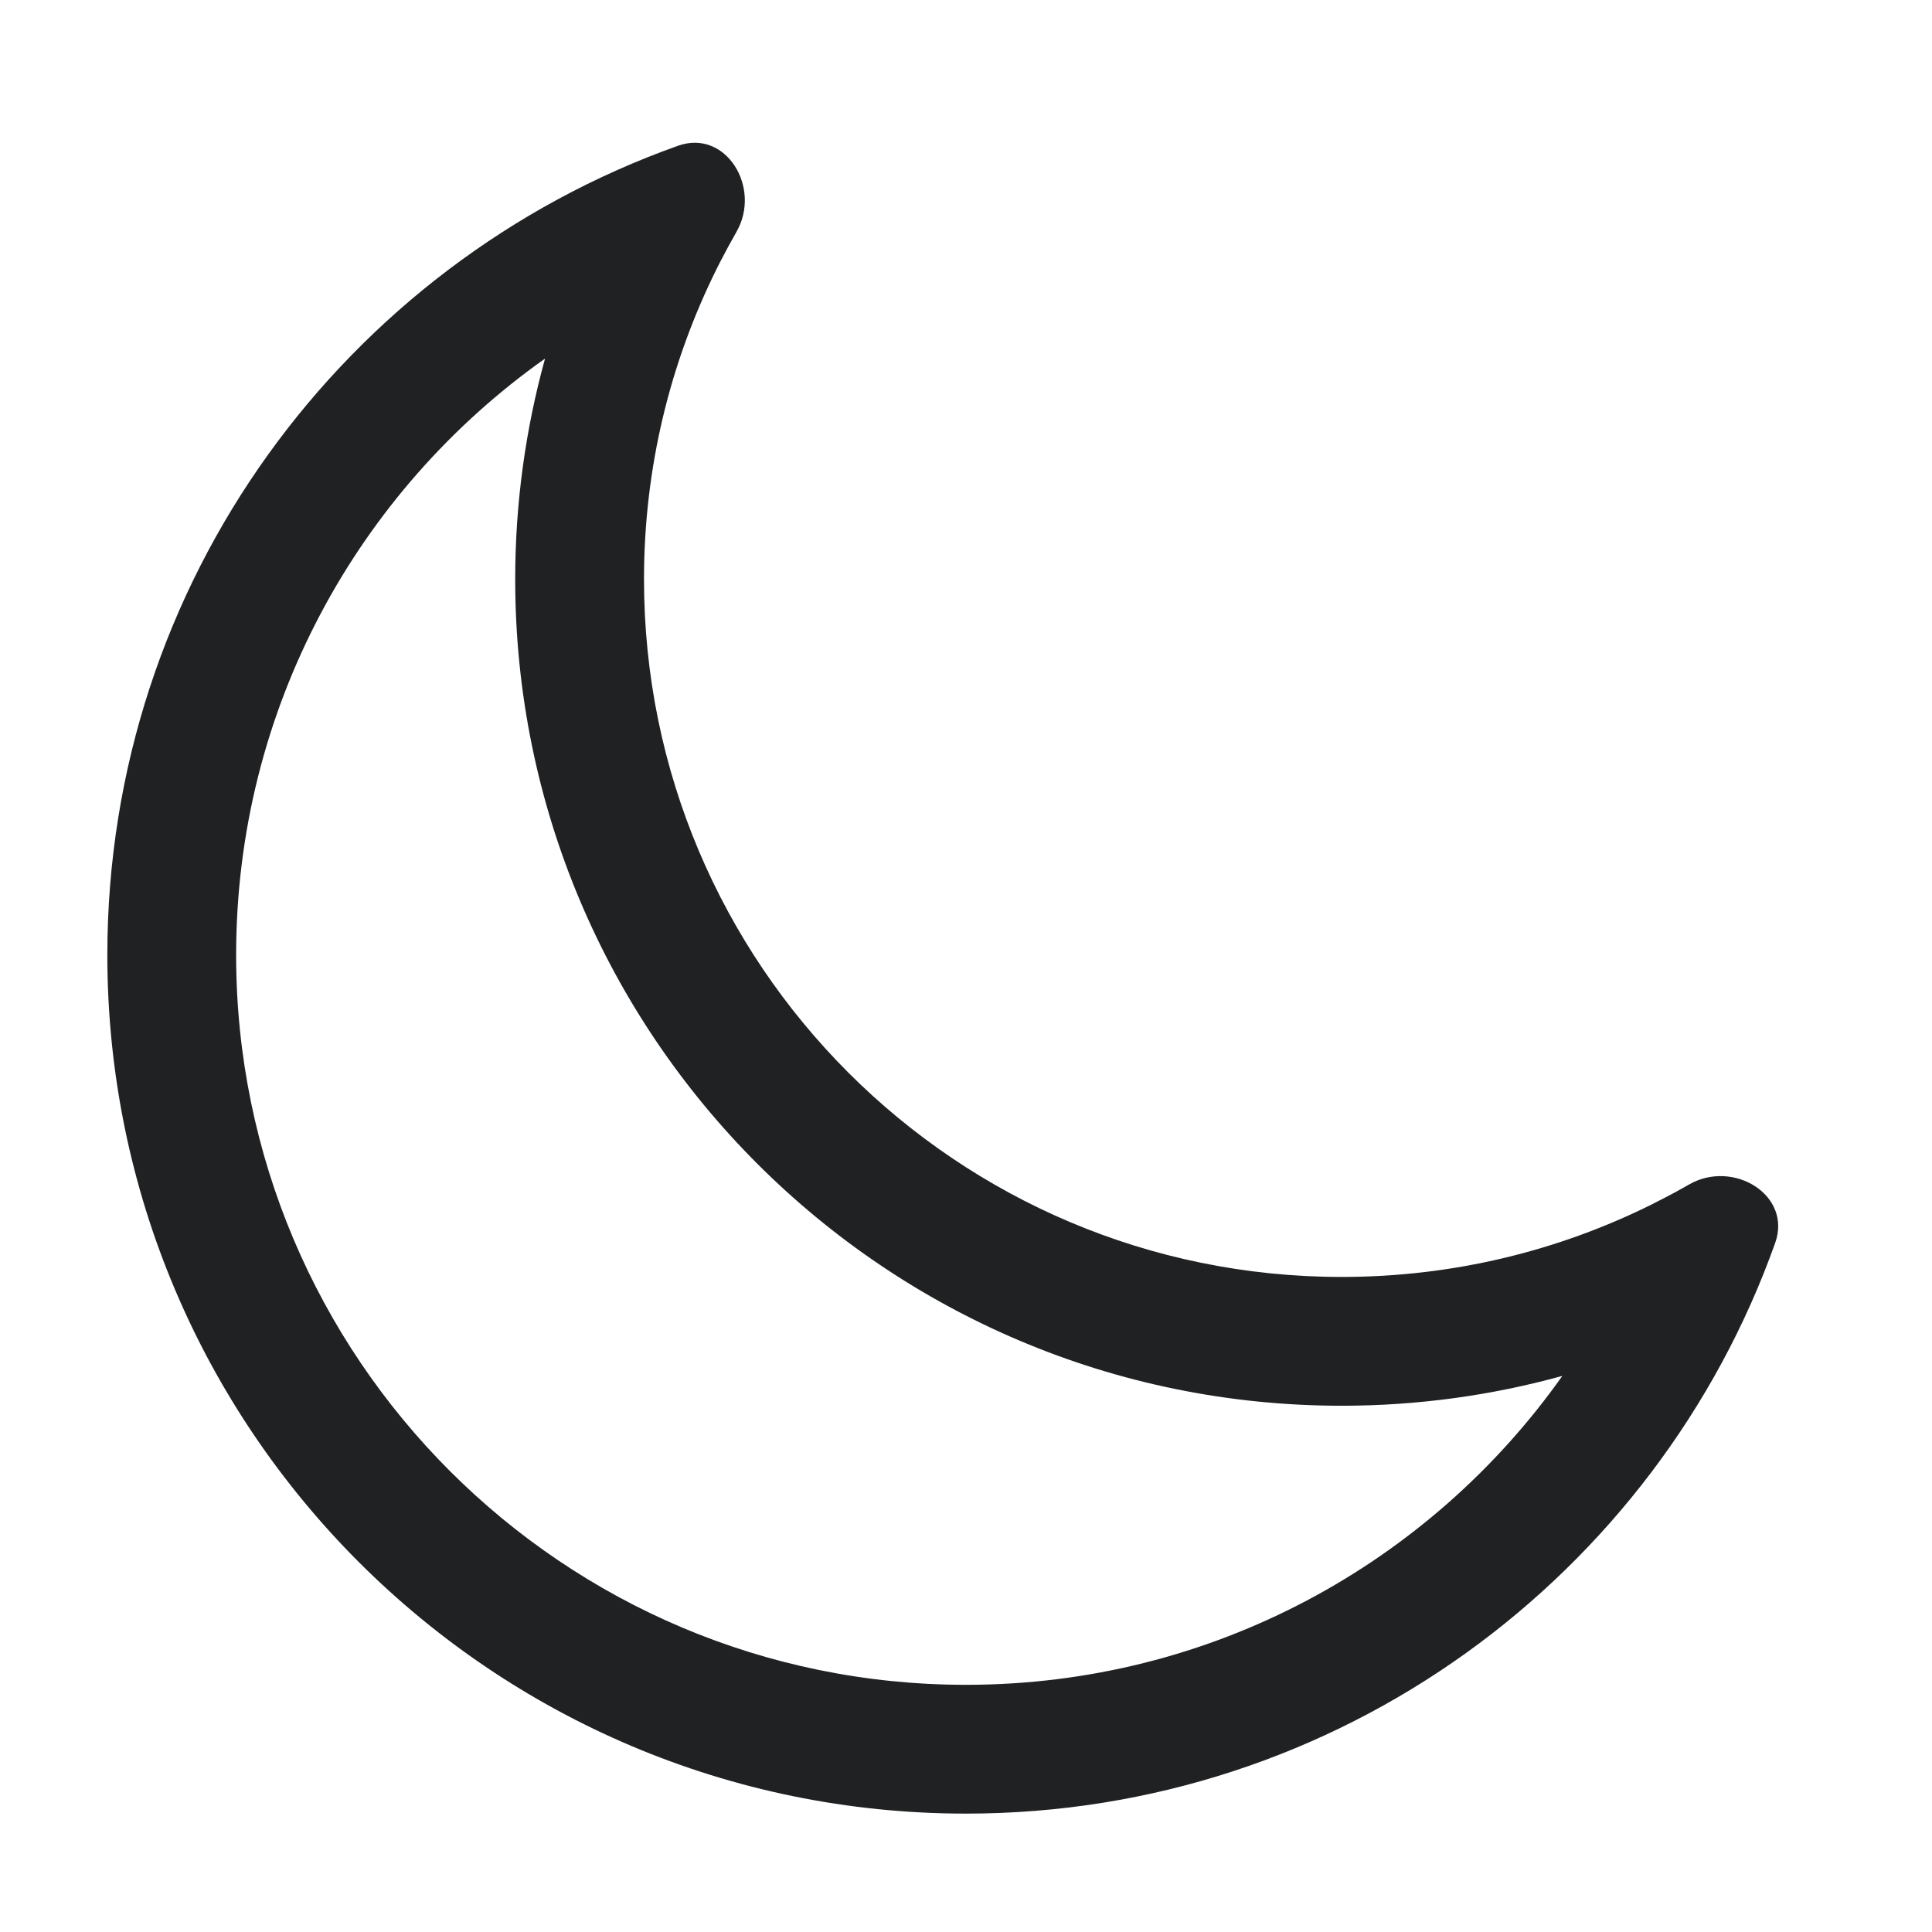
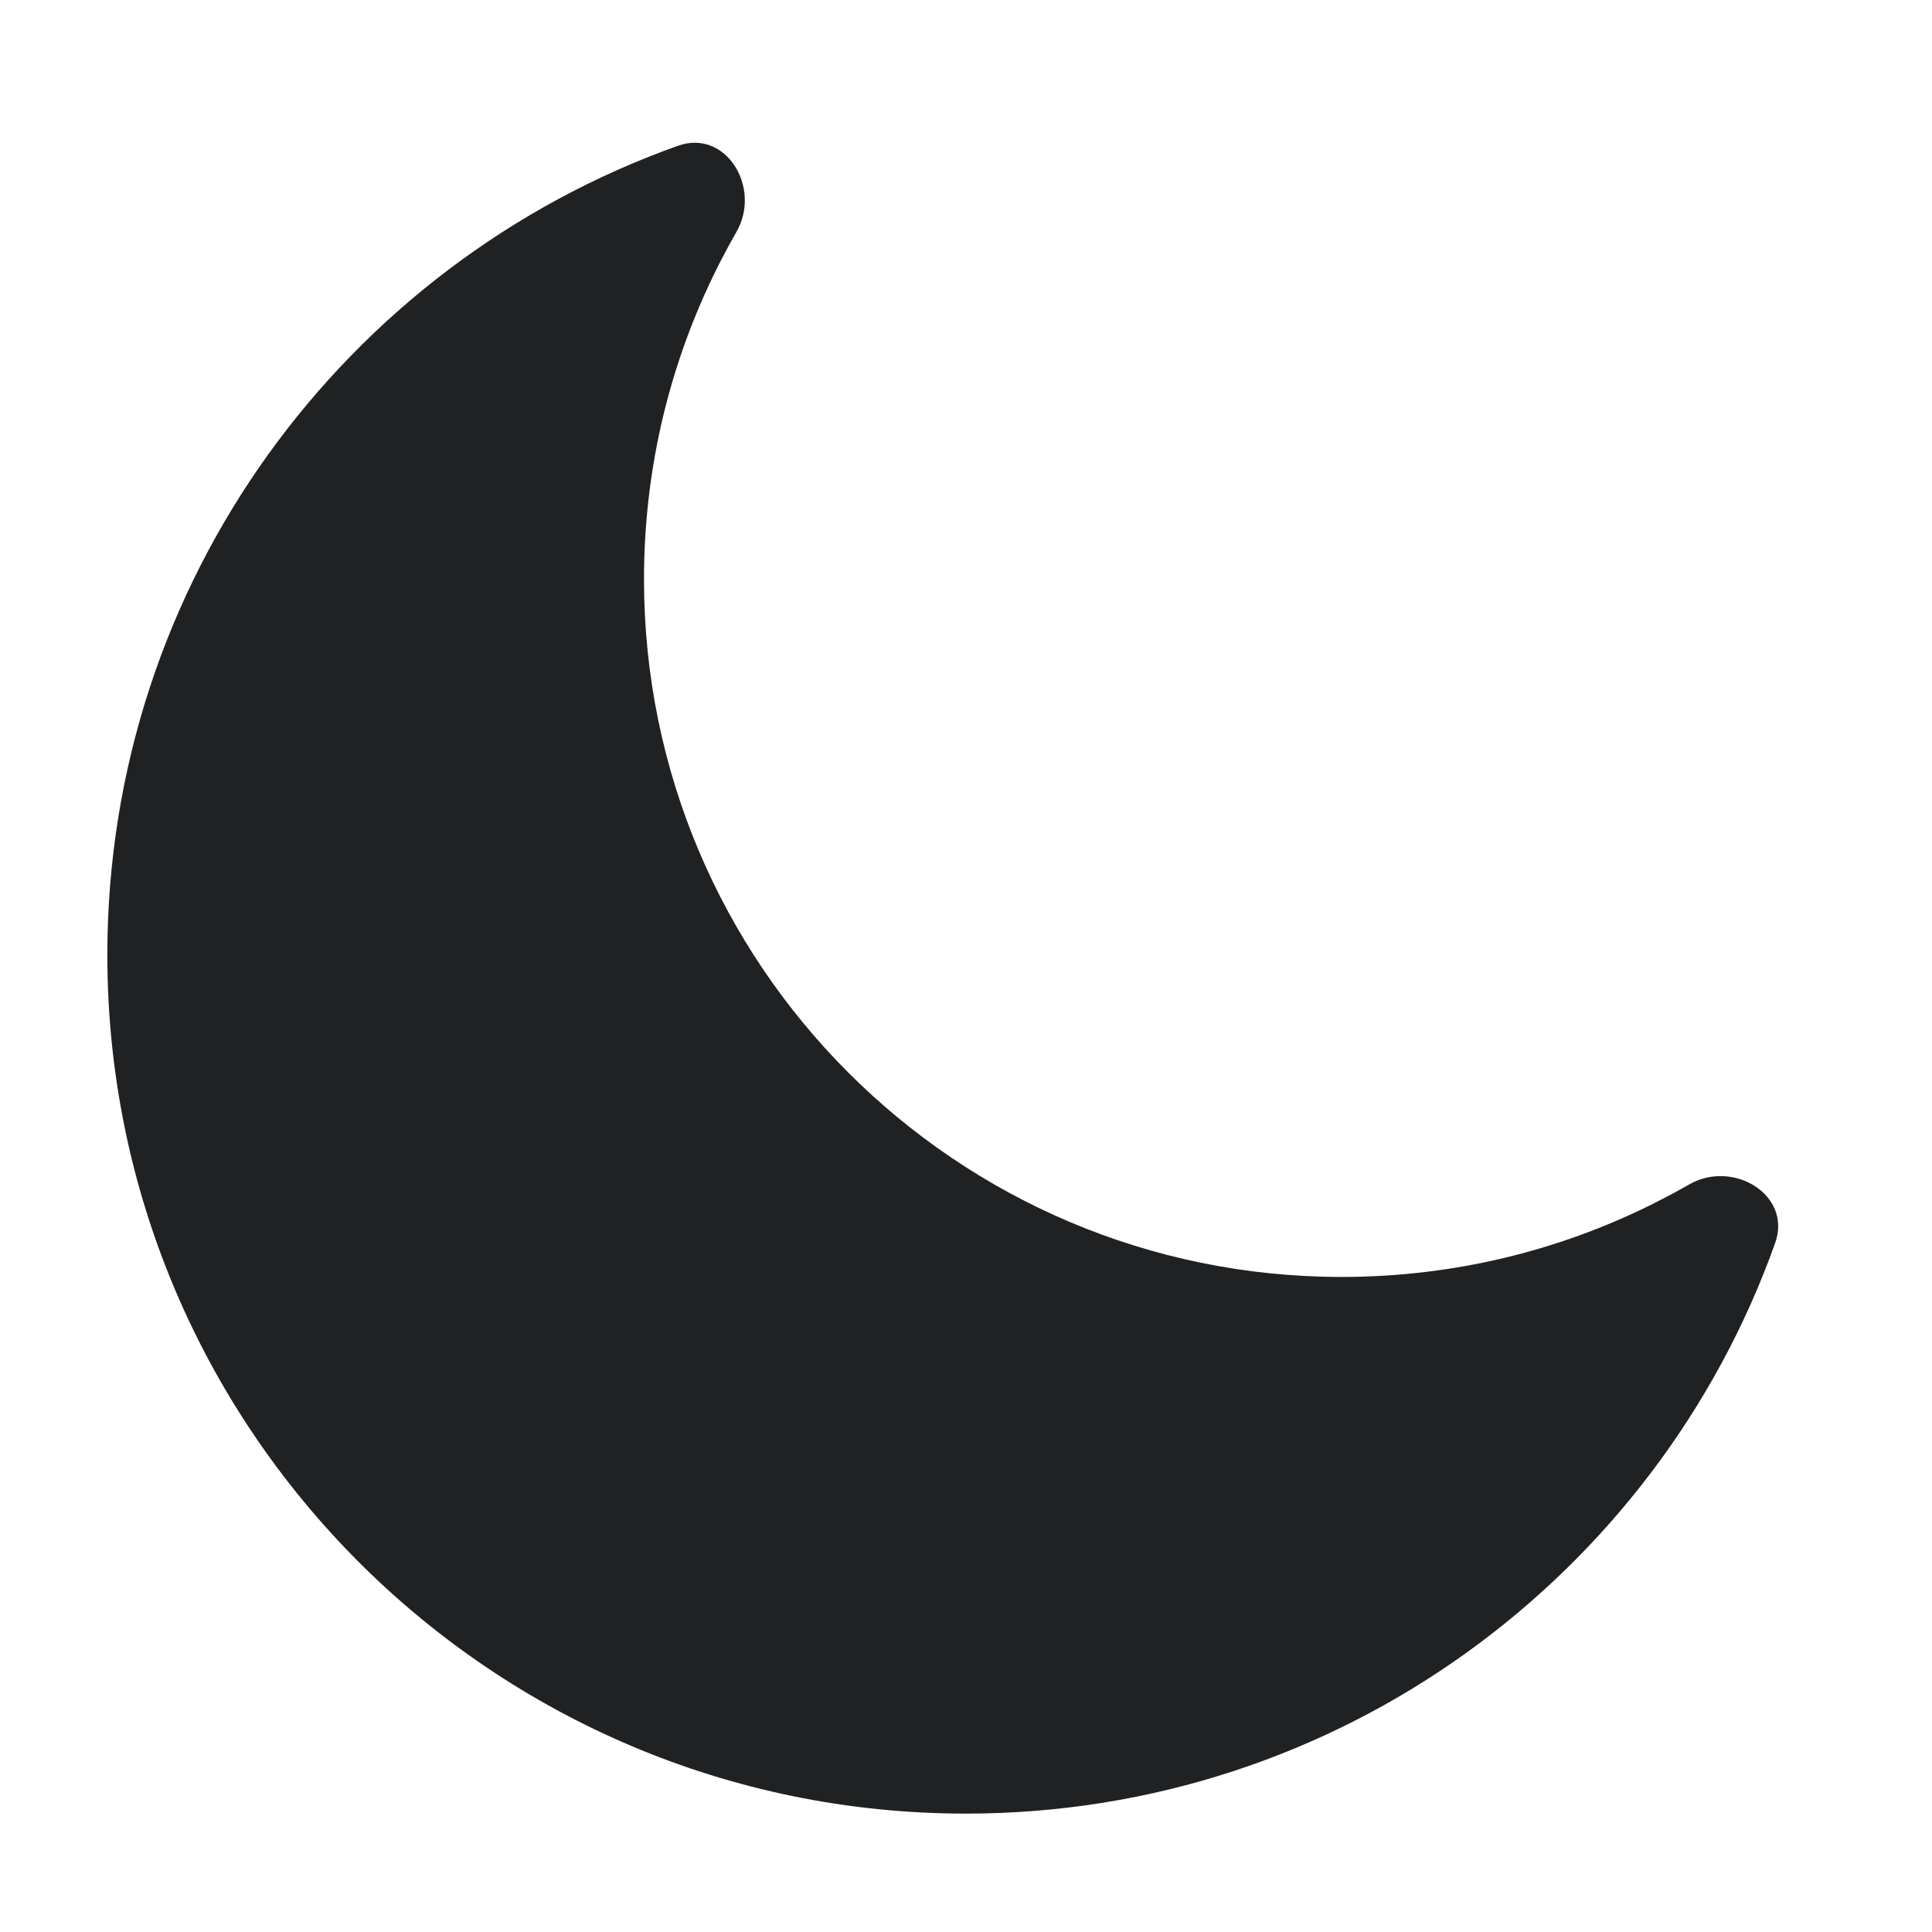
<svg xmlns="http://www.w3.org/2000/svg" width="18" height="18" viewBox="0 0 18 18" fill="none">
-   <path fill-rule="evenodd" clip-rule="evenodd" d="M14.556 12.819C13.901 13 13.211 13.097 12.5 13.097C8.247 13.097 4.8 9.65 4.8 5.397C4.8 4.686 4.897 3.996 5.078 3.341C3.336 4.573 2.2 6.603 2.2 8.897C2.2 12.652 5.244 15.697 9 15.697C11.294 15.697 13.324 14.561 14.556 12.819ZM15.394 11.219C14.522 11.653 13.54 11.897 12.5 11.897C8.91 11.897 6 8.987 6 5.397C6 4.357 6.244 3.375 6.678 2.503C6.678 2.503 6.679 2.502 6.679 2.501C6.688 2.484 6.697 2.466 6.705 2.449C6.755 2.352 6.807 2.256 6.861 2.161C7.098 1.75 6.764 1.199 6.317 1.358C3.218 2.461 1 5.42 1 8.897C1 13.315 4.582 16.897 9 16.897C12.477 16.897 15.436 14.678 16.539 11.58C16.698 11.133 16.147 10.799 15.736 11.036C15.642 11.09 15.546 11.142 15.448 11.191C15.431 11.2 15.413 11.209 15.396 11.218C15.395 11.218 15.394 11.219 15.394 11.219Z" fill="#202123" />
+   <path fillRule="evenodd" clip-rule="evenodd" d="M14.556 12.819C13.901 13 13.211 13.097 12.5 13.097C8.247 13.097 4.8 9.65 4.8 5.397C4.8 4.686 4.897 3.996 5.078 3.341C3.336 4.573 2.2 6.603 2.2 8.897C2.2 12.652 5.244 15.697 9 15.697C11.294 15.697 13.324 14.561 14.556 12.819ZM15.394 11.219C14.522 11.653 13.54 11.897 12.5 11.897C8.91 11.897 6 8.987 6 5.397C6 4.357 6.244 3.375 6.678 2.503C6.678 2.503 6.679 2.502 6.679 2.501C6.688 2.484 6.697 2.466 6.705 2.449C6.755 2.352 6.807 2.256 6.861 2.161C7.098 1.75 6.764 1.199 6.317 1.358C3.218 2.461 1 5.42 1 8.897C1 13.315 4.582 16.897 9 16.897C12.477 16.897 15.436 14.678 16.539 11.58C16.698 11.133 16.147 10.799 15.736 11.036C15.642 11.09 15.546 11.142 15.448 11.191C15.431 11.2 15.413 11.209 15.396 11.218C15.395 11.218 15.394 11.219 15.394 11.219Z" fill="#202123" />
</svg>
